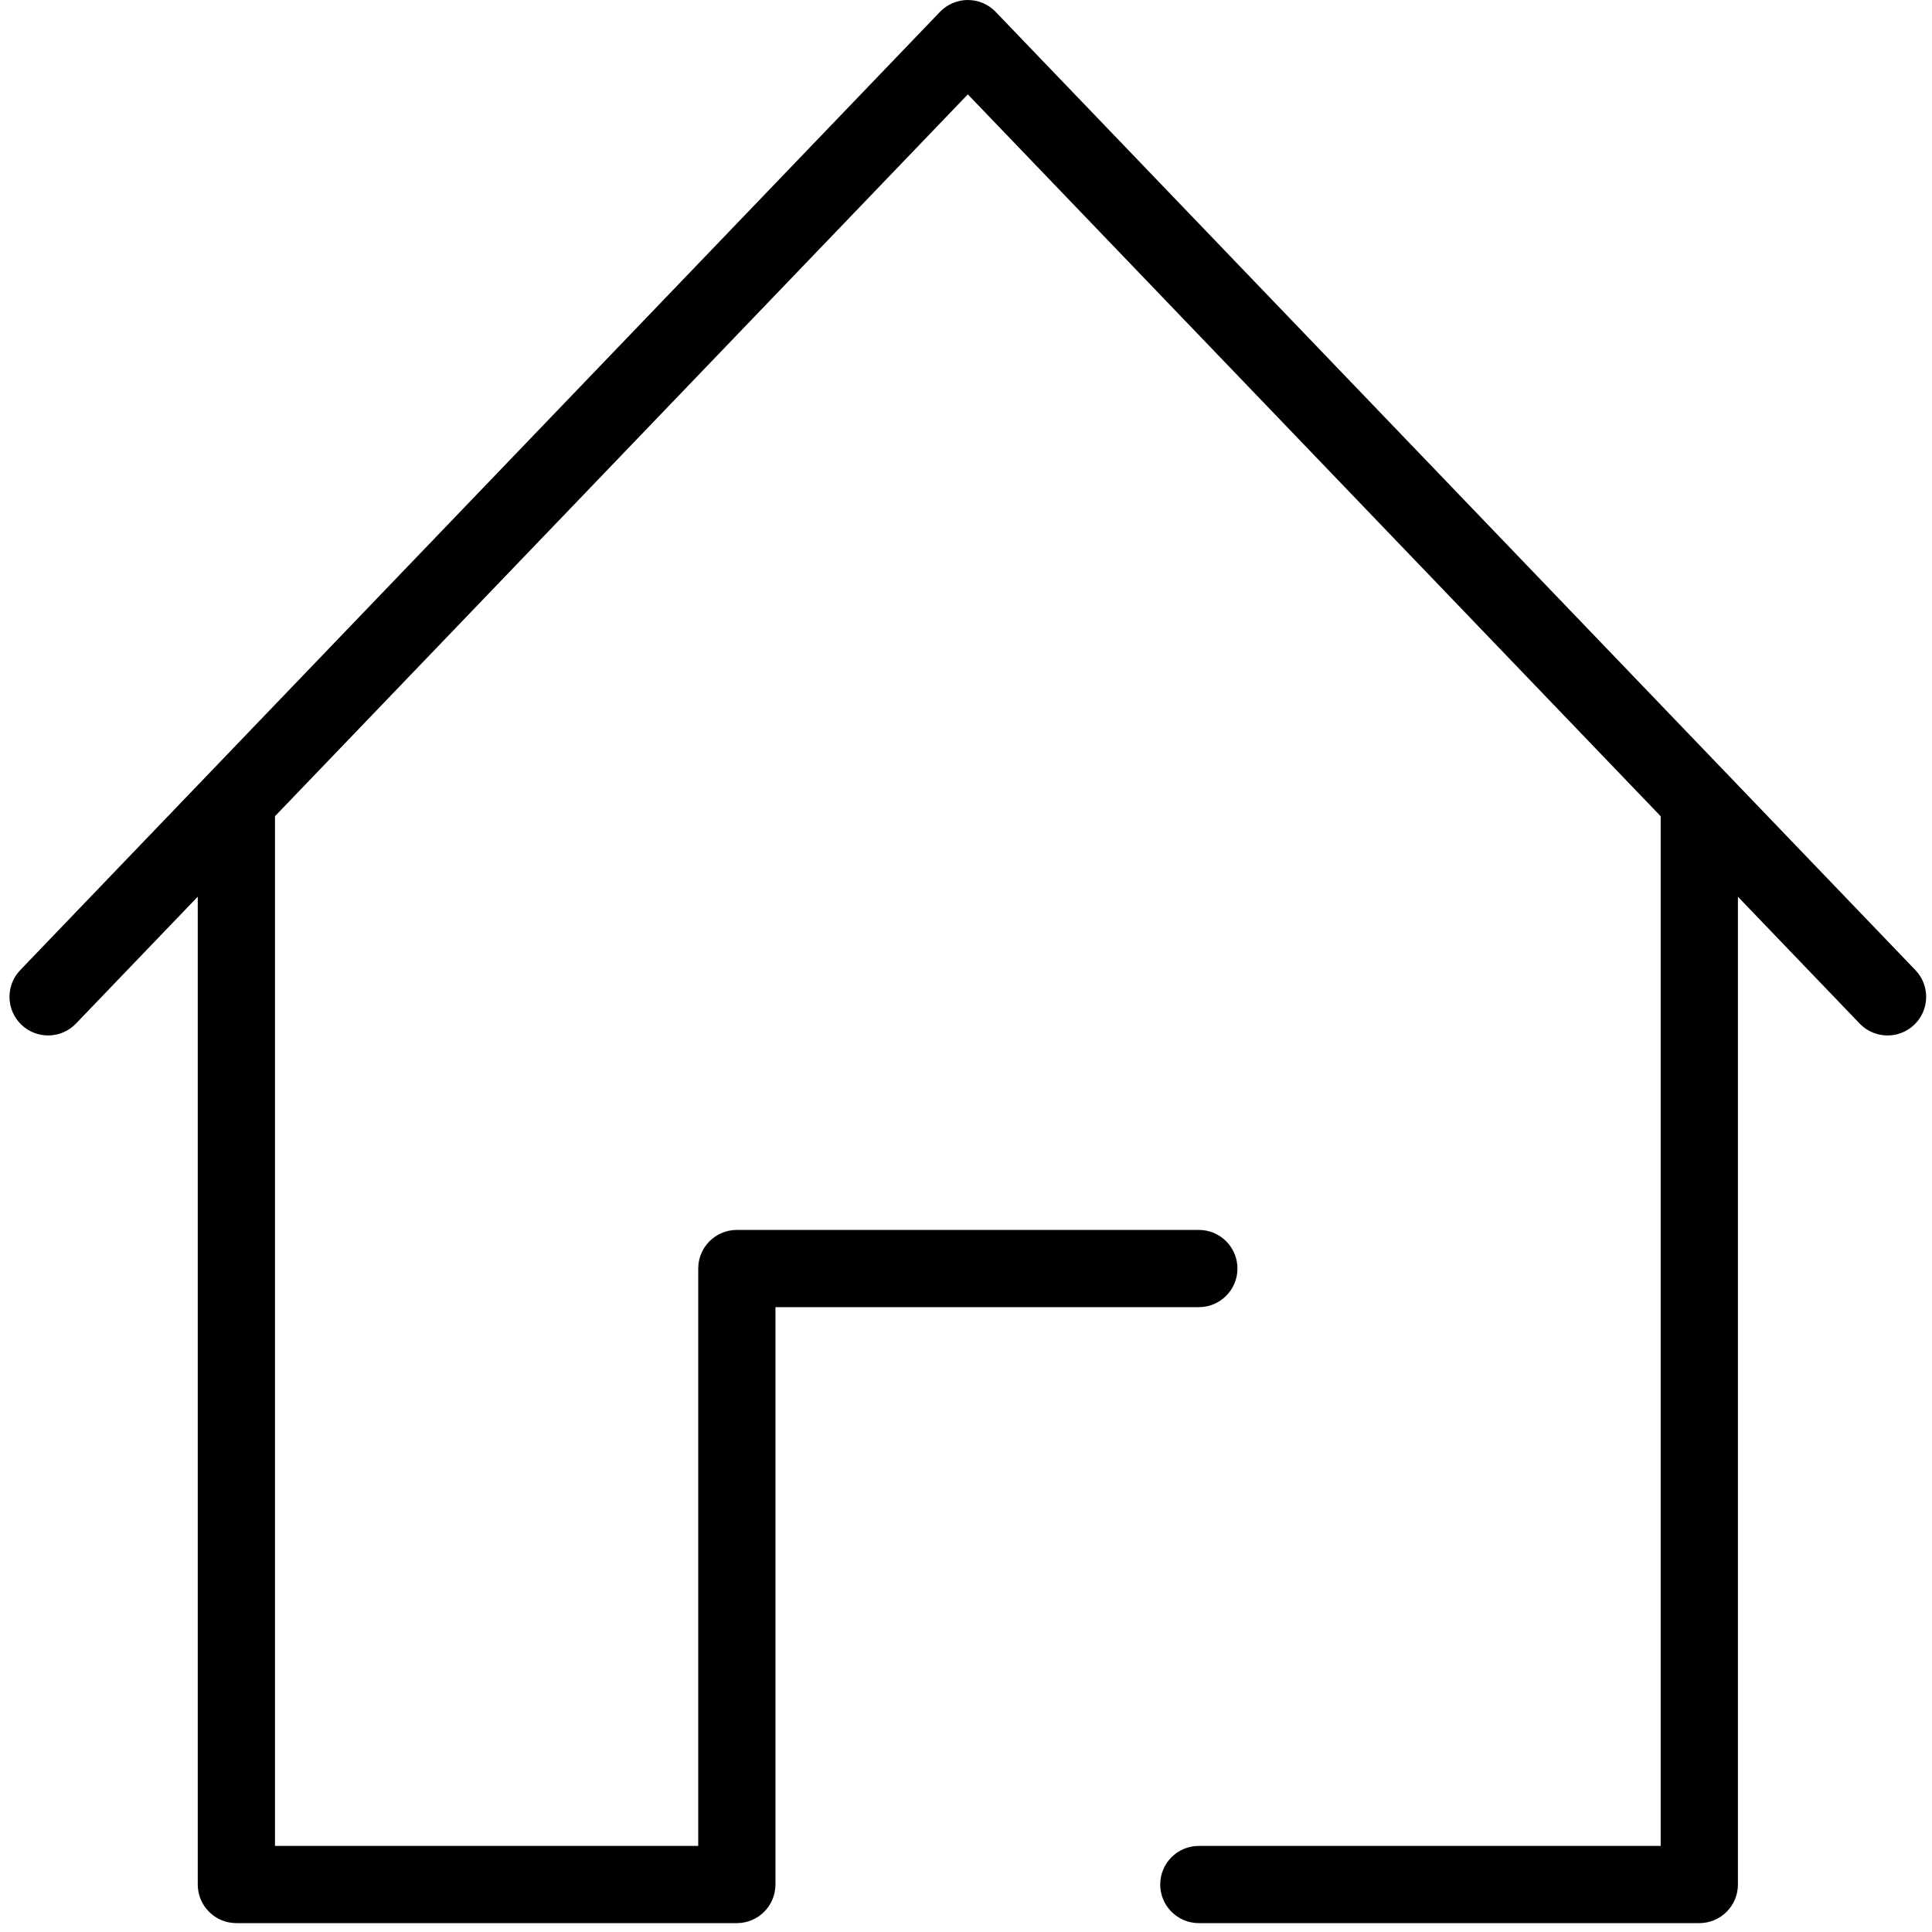
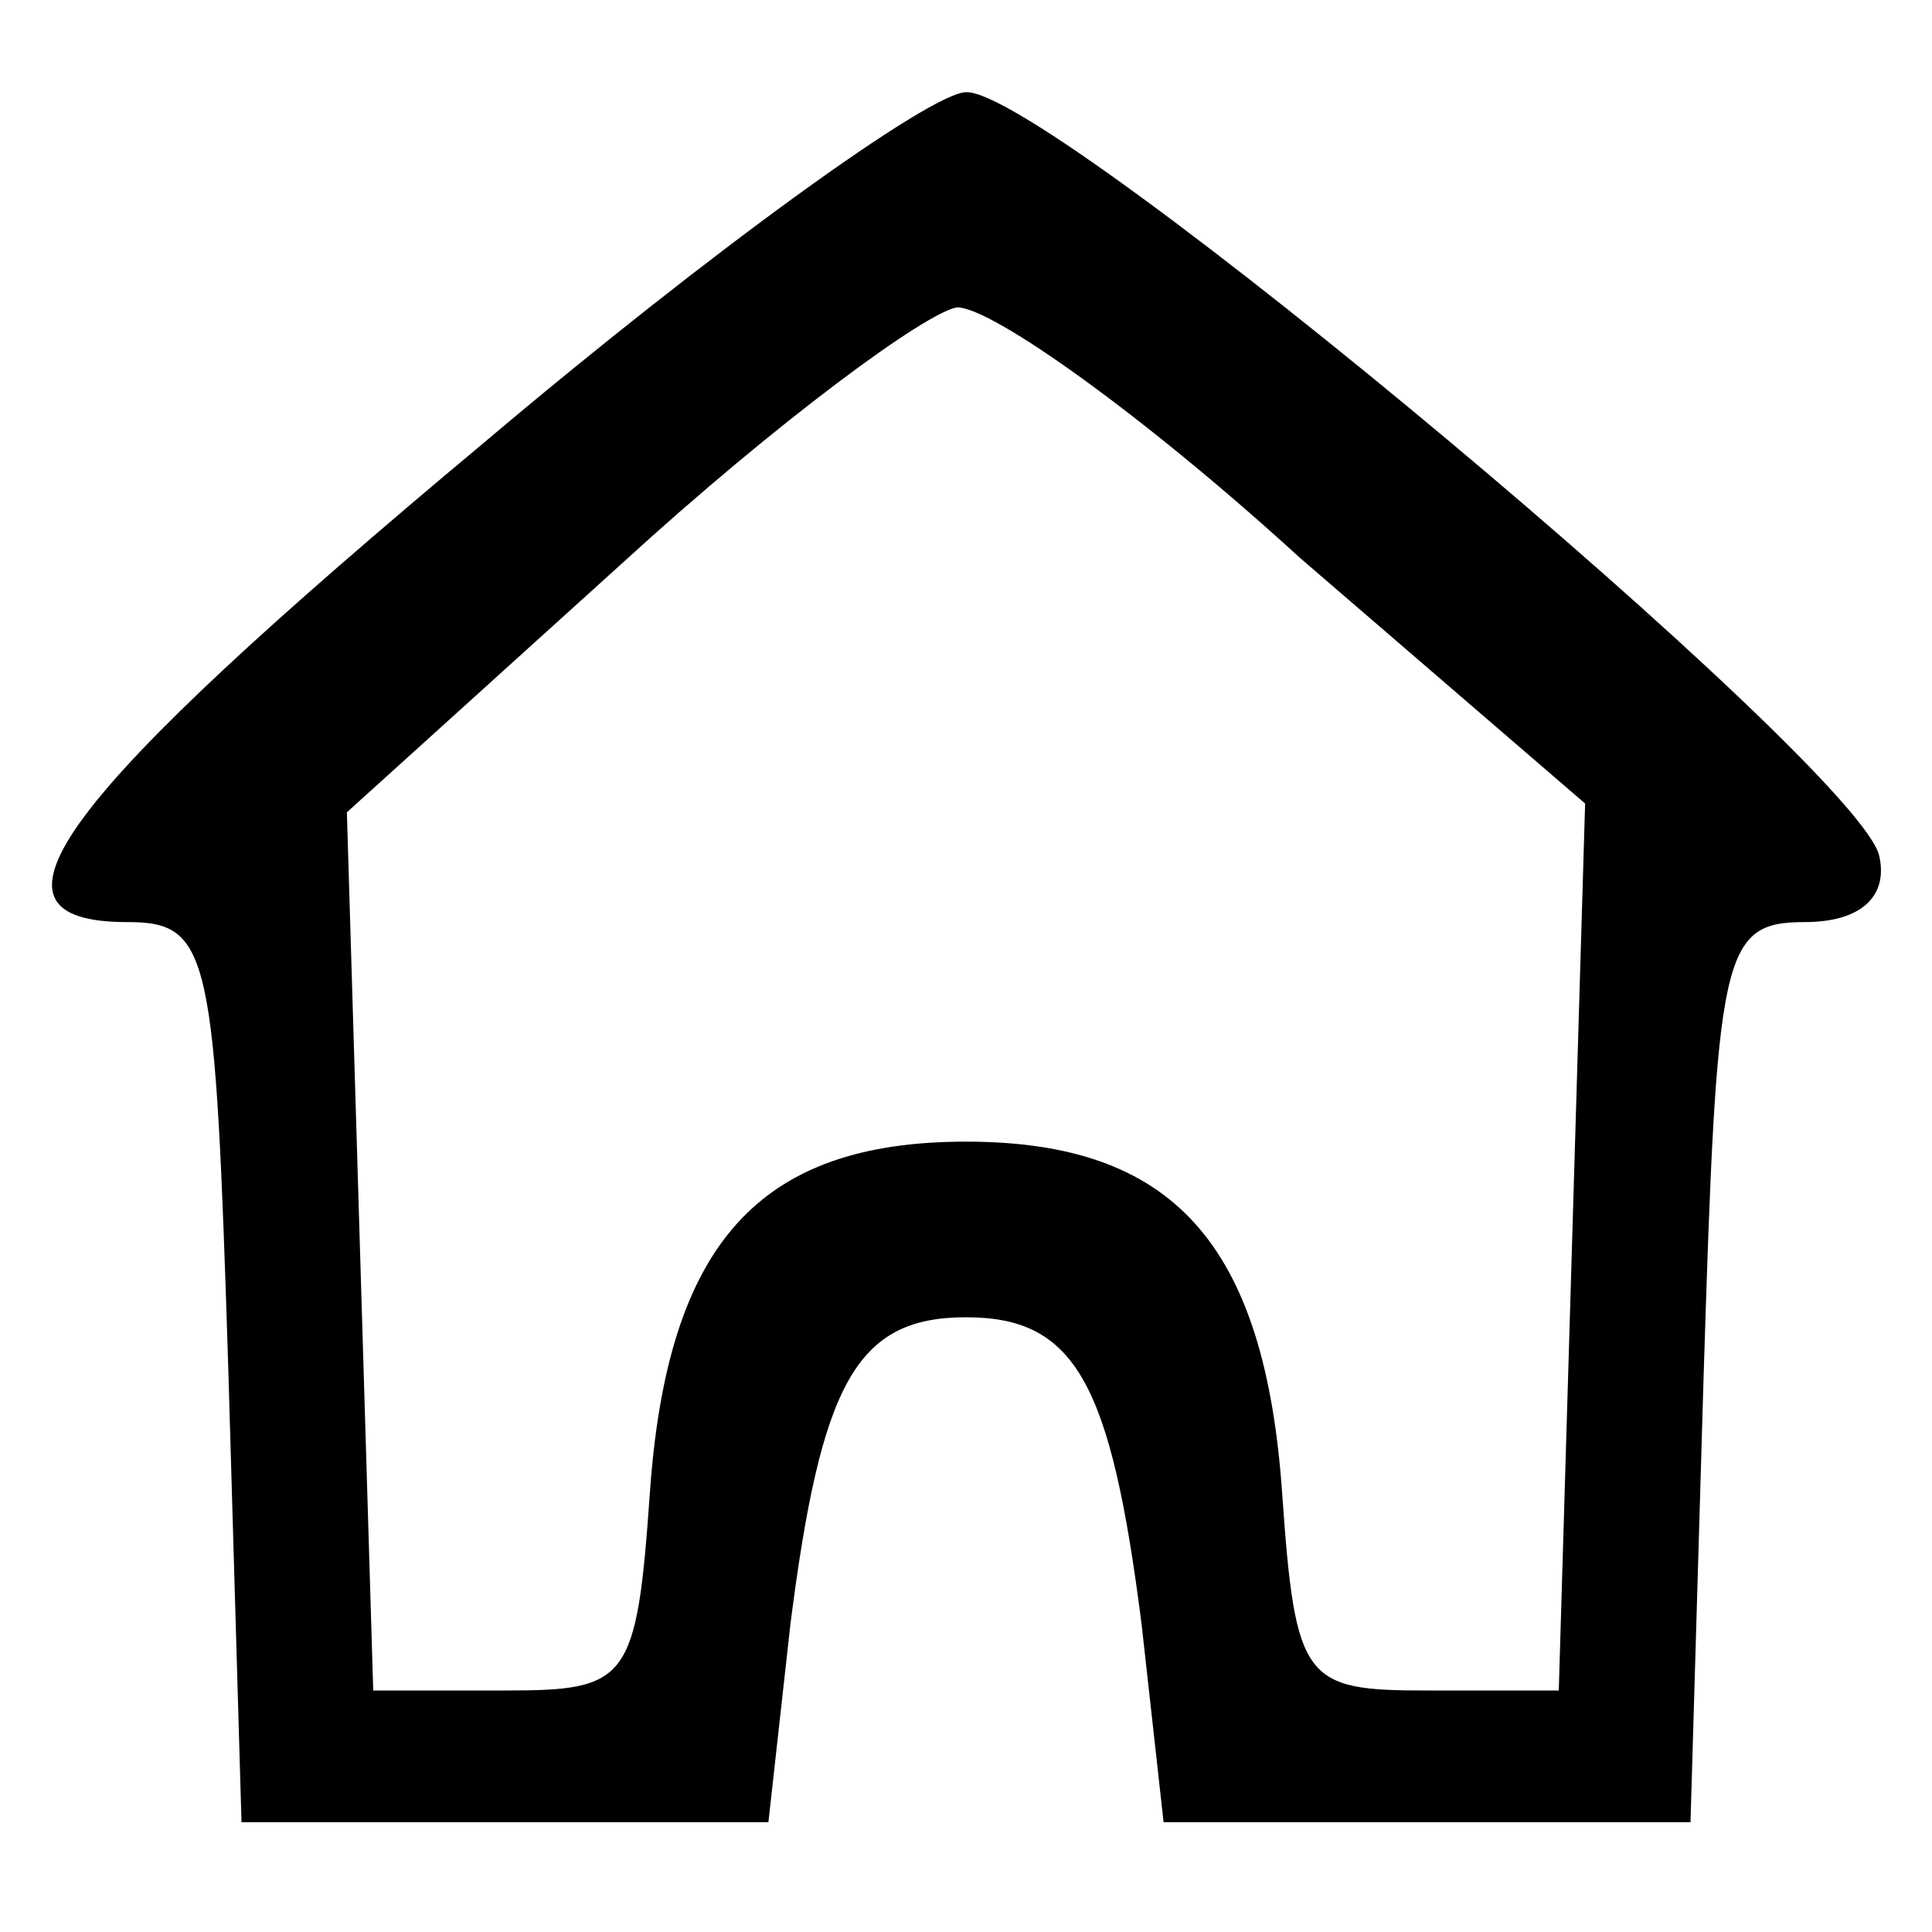
- <svg xmlns="http://www.w3.org/2000/svg" t="1625801493559" class="icon" viewBox="0 0 1024 1024" version="1.1" p-id="6257" width="32" height="32">
-   <defs>
-     <style type="text/css" />
-   </defs>
-   <path d="M1014.613 543.12c-3.97 3.807-9.077 5.7-14.173 5.7-5.372 0-10.745-2.108-14.766-6.293l-64.54-67.241 0 523.544c0 11.308-9.159 20.466-20.466 20.466l-265.261 0c-11.308 0-20.466-9.159-20.466-20.466 0-11.297 9.159-20.466 20.466-20.466l244.795 0 0-545.729-367.234-382.614-367.224 382.594 0 545.75 224.329 0L370.074 672.353c0-11.308 9.169-20.466 20.466-20.466l244.867 0c11.297 0 20.466 9.159 20.466 20.466 0 11.297-9.169 20.466-20.466 20.466l-224.401 0 0 306.009c0 11.308-9.159 20.466-20.466 20.466l-265.261 0c-11.297 0-20.466-9.159-20.466-20.466L104.812 475.264l-64.55 67.252c-7.828 8.156-20.783 8.422-28.939 0.594s-8.422-20.783-0.594-28.939L498.202 6.293c3.858-4.022 9.189-6.293 14.766-6.293 5.567 0 10.898 2.272 14.756 6.293l487.483 507.887C1023.035 522.336 1022.769 535.291 1014.613 543.12z" p-id="6258" />
+ <svg xmlns="http://www.w3.org/2000/svg" version="1.0" width="44pt" height="44pt" viewBox="0 0 44 44" preserveAspectRatio="xMidYMid meet">
+   <g transform="translate(0,44) scale(0.1,-0.1)" fill="#000000" stroke="none">
+     <path d="M110 339 c-97 -81 -118 -109 -81 -109 19 0 20 -7 23 -102 l3 -103 60 0 60 0 5 45 c7 55 15 70 40 70 25 0 33 -15 40 -70 l5 -45 60 0 60 0 3 102 c3 96 4 103 23 103 13 0 19 6 17 15 -4 20 -189 175 -208 174 -8 0 -58 -36 -110 -80z m186 -26 l65 -56 -3 -101 -3 -101 -30 0 c-28 0 -30 2 -33 45 -4 57 -25 80 -72 80 -47 0 -68 -23 -72 -80 -3 -43 -5 -45 -33 -45 l-30 0 -3 100 -3 100 63 57 c35 32 69 57 76 58 8 0 43 -25 78 -57z" />
+   </g>
</svg>
